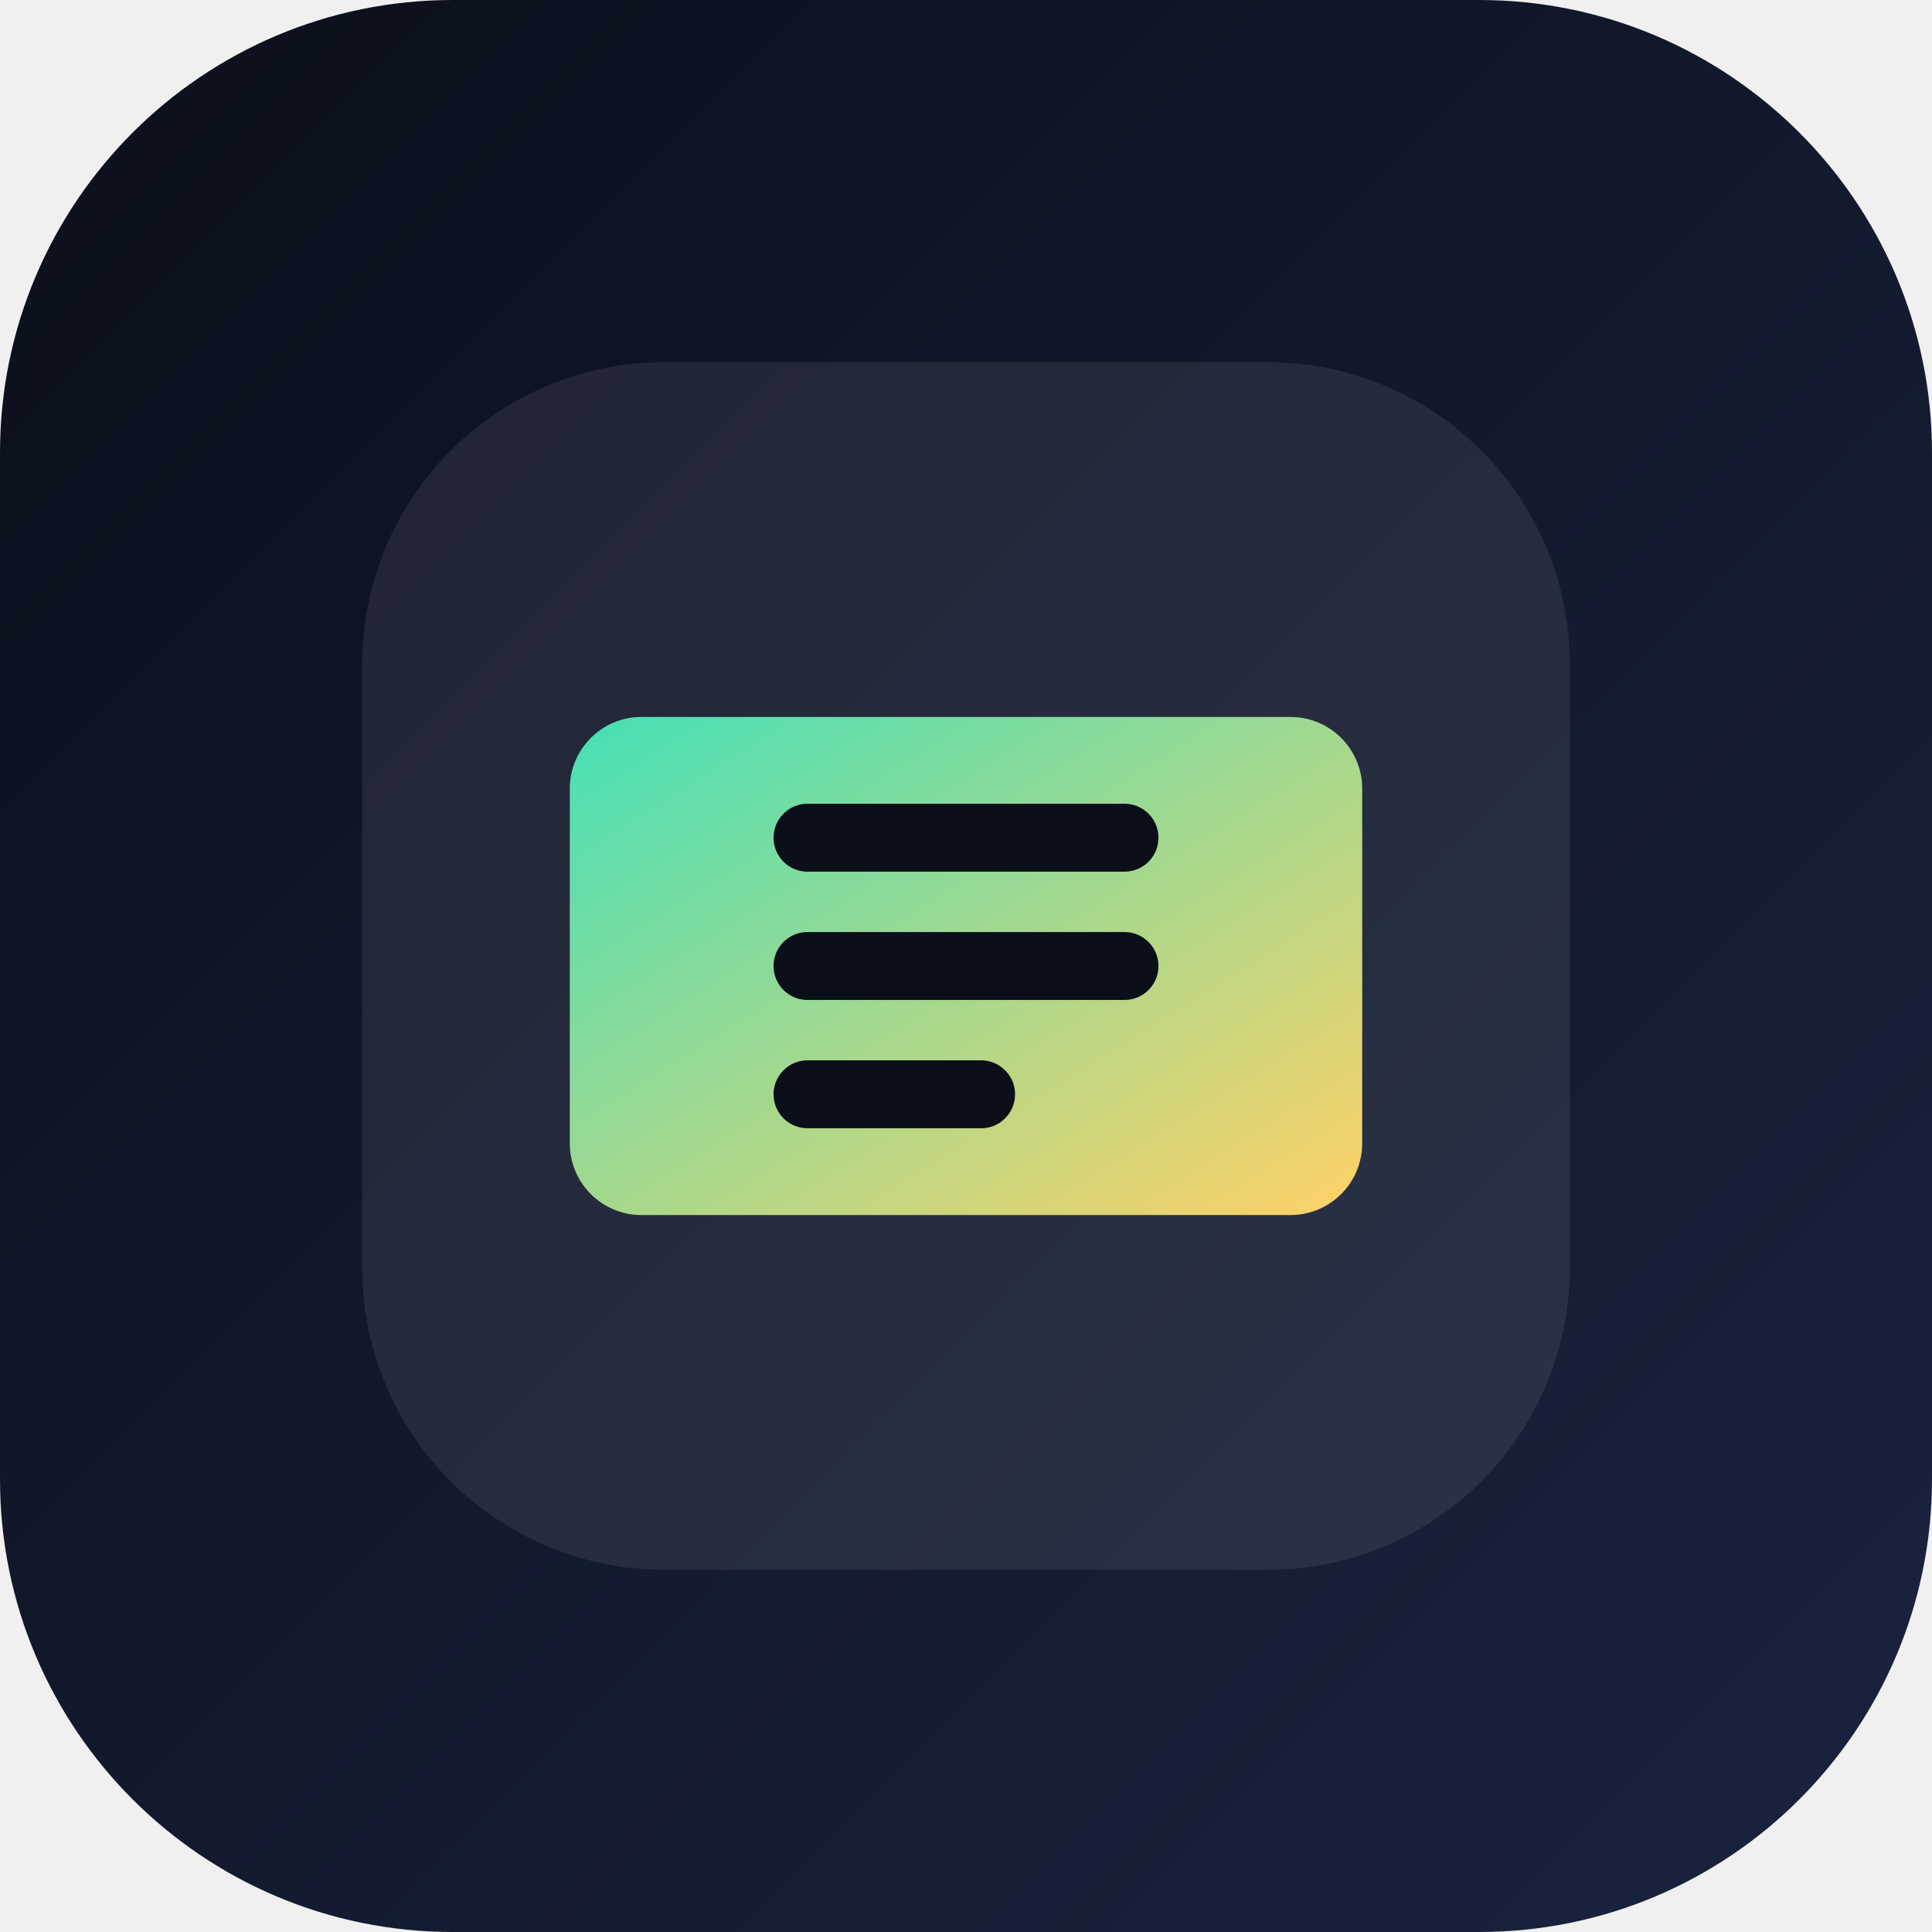
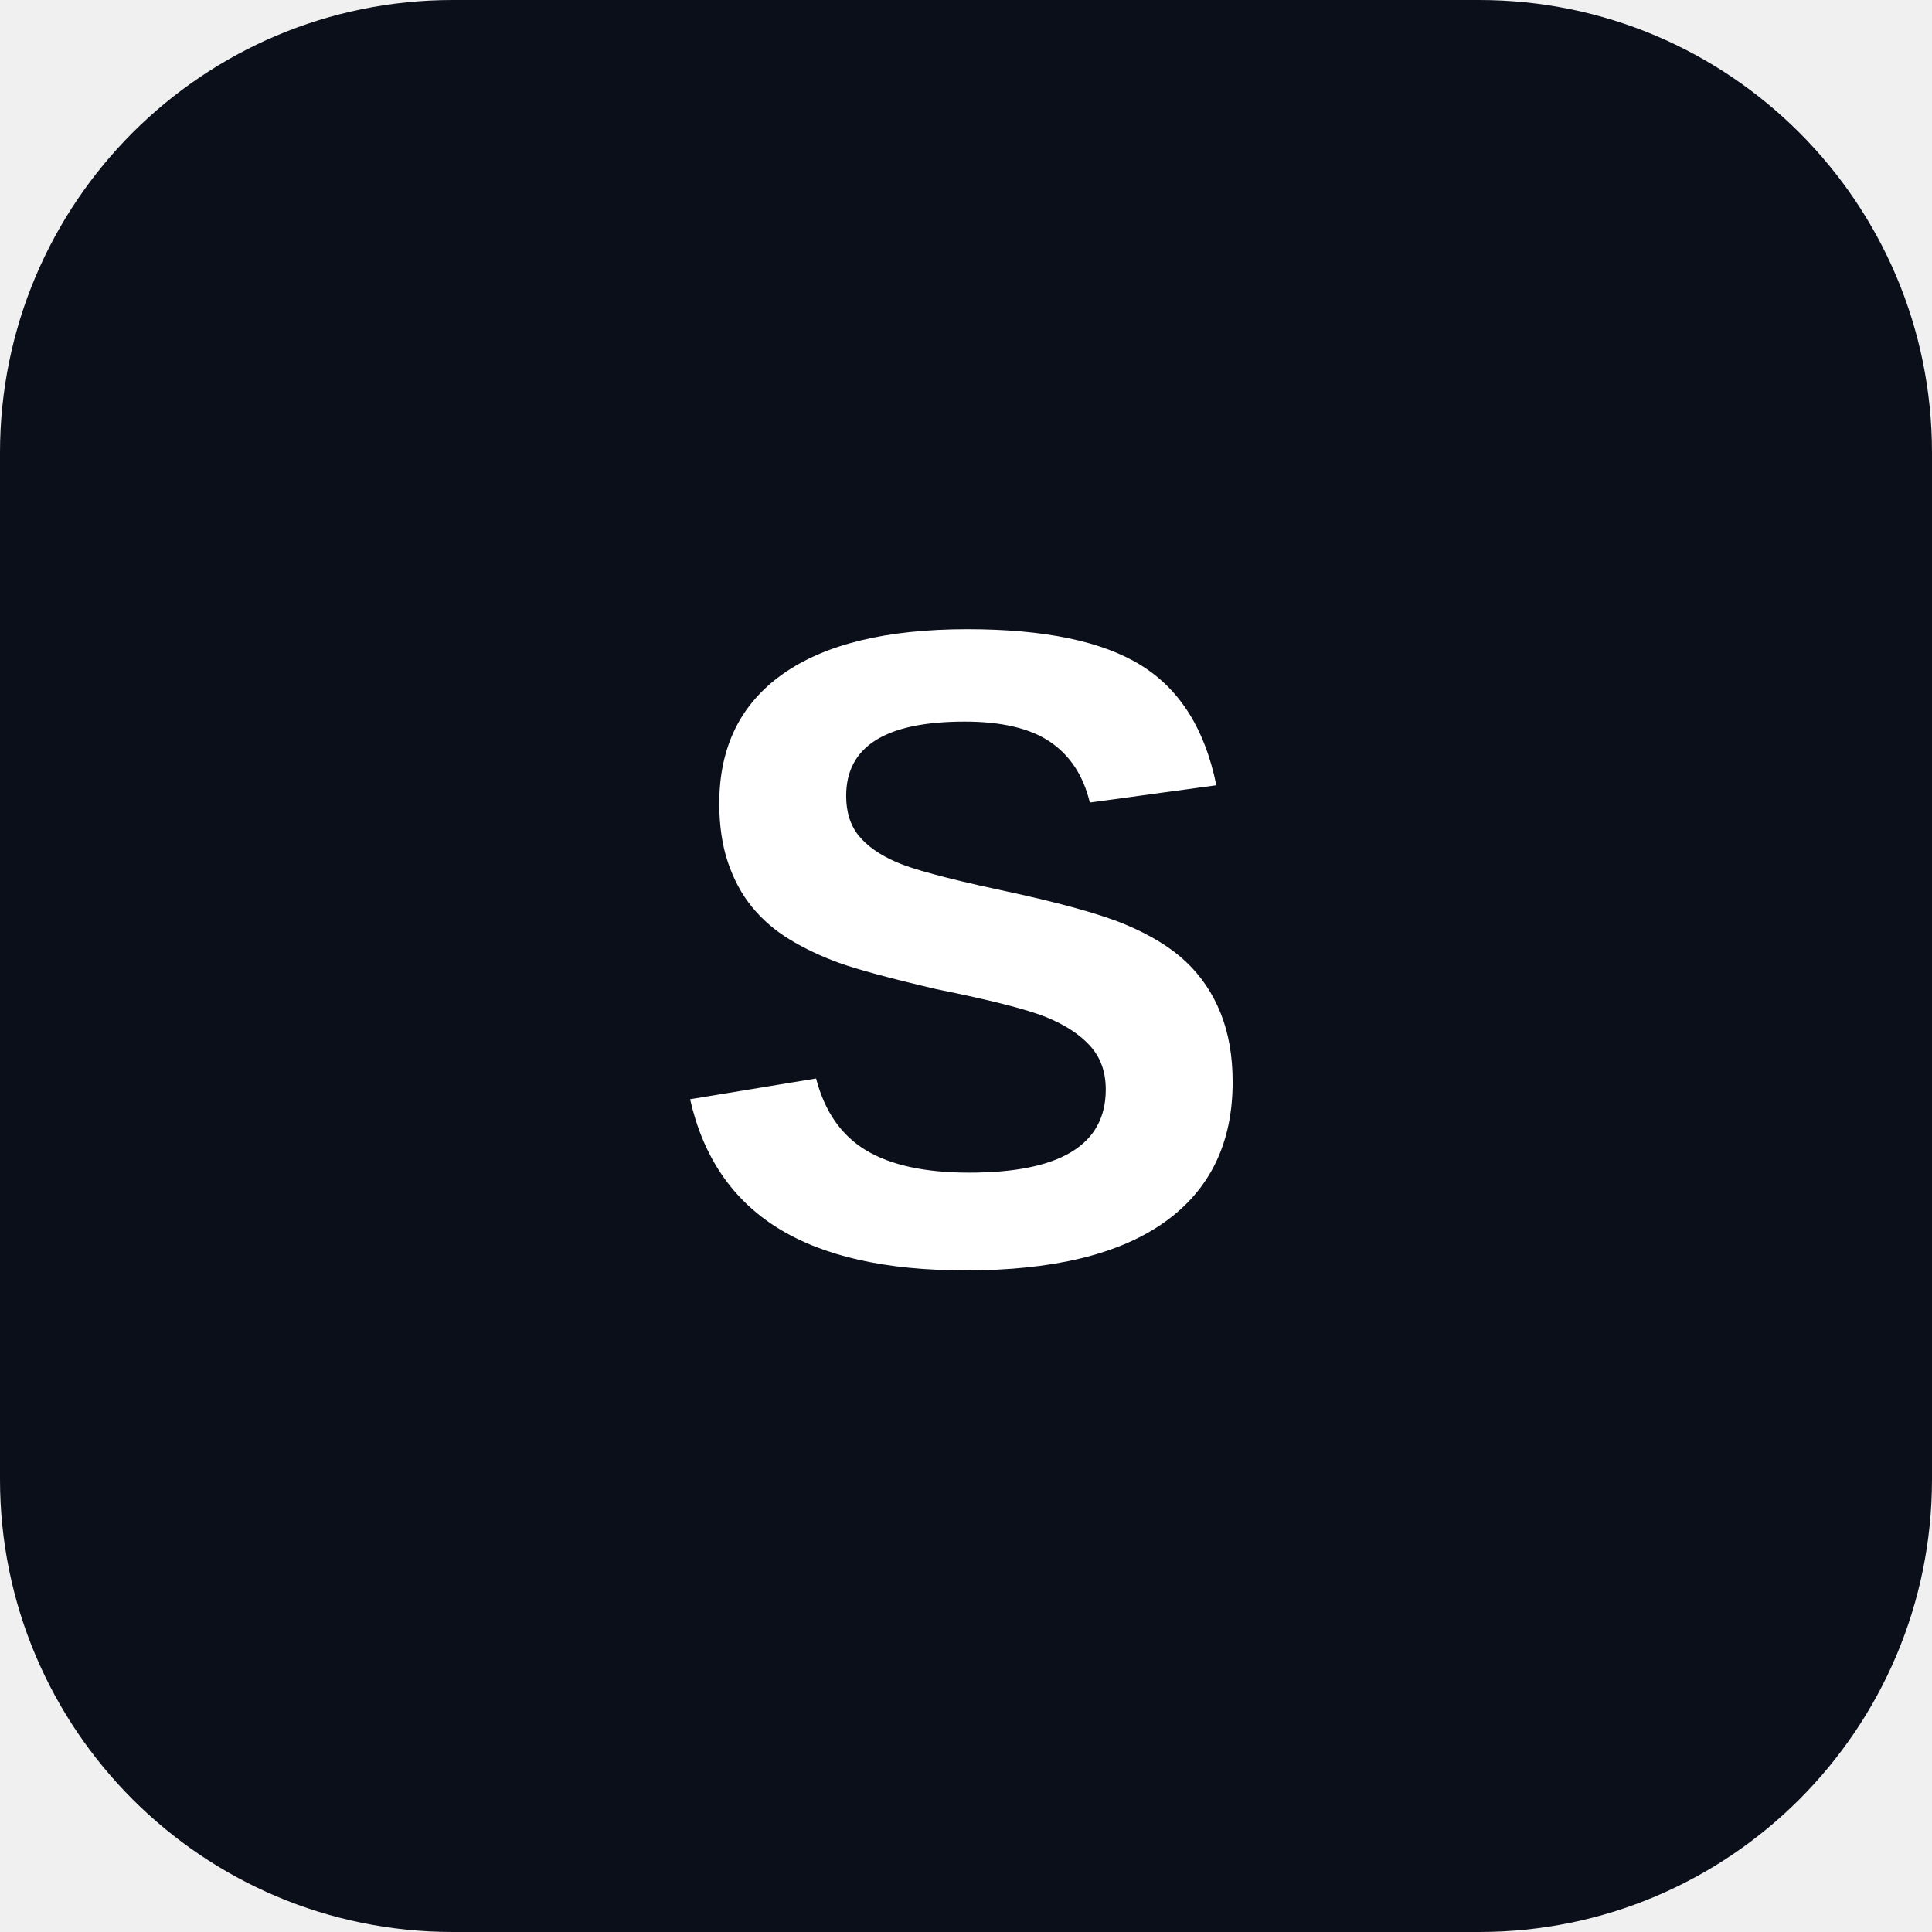
<svg xmlns="http://www.w3.org/2000/svg" width="512" height="512" viewBox="0 0 512 512" fill="none">
-   <defs>
-     <linearGradient id="bg" x1="0" y1="0" x2="1" y2="1">
-       <stop offset="0%" stop-color="#0b0f1a" />
-       <stop offset="100%" stop-color="#1a2440" />
-     </linearGradient>
-     <linearGradient id="accent" x1="0" y1="0" x2="1" y2="1">
-       <stop offset="0%" stop-color="#46e0b7" />
-       <stop offset="100%" stop-color="#ffd166" />
-     </linearGradient>
-   </defs>
-   <rect width="512" height="512" rx="120" fill="url(#bg)" />
-   <rect x="96" y="96" width="320" height="320" rx="80" fill="#ffffff" opacity="0.08" />
-   <path d="M170 190H342C352.493 190 361 198.507 361 209V303C361 313.493 352.493 322 342 322H170C159.507 322 151 313.493 151 303V209C151 198.507 159.507 190 170 190Z" fill="url(#accent)" />
-   <path d="M214 222H298" stroke="#0b0f1a" stroke-width="18" stroke-linecap="round" />
-   <path d="M214 256H298" stroke="#0b0f1a" stroke-width="18" stroke-linecap="round" />
-   <path d="M214 290H260" stroke="#0b0f1a" stroke-width="18" stroke-linecap="round" />
+   <rect width="512" height="512" rx="120" fill="#0b0f1a" />
+   <text x="50%" y="52%" text-anchor="middle" dominant-baseline="middle" font-family="Segoe UI, Arial, sans-serif" font-size="240" font-weight="700" fill="#ffffff">S</text>
</svg>
